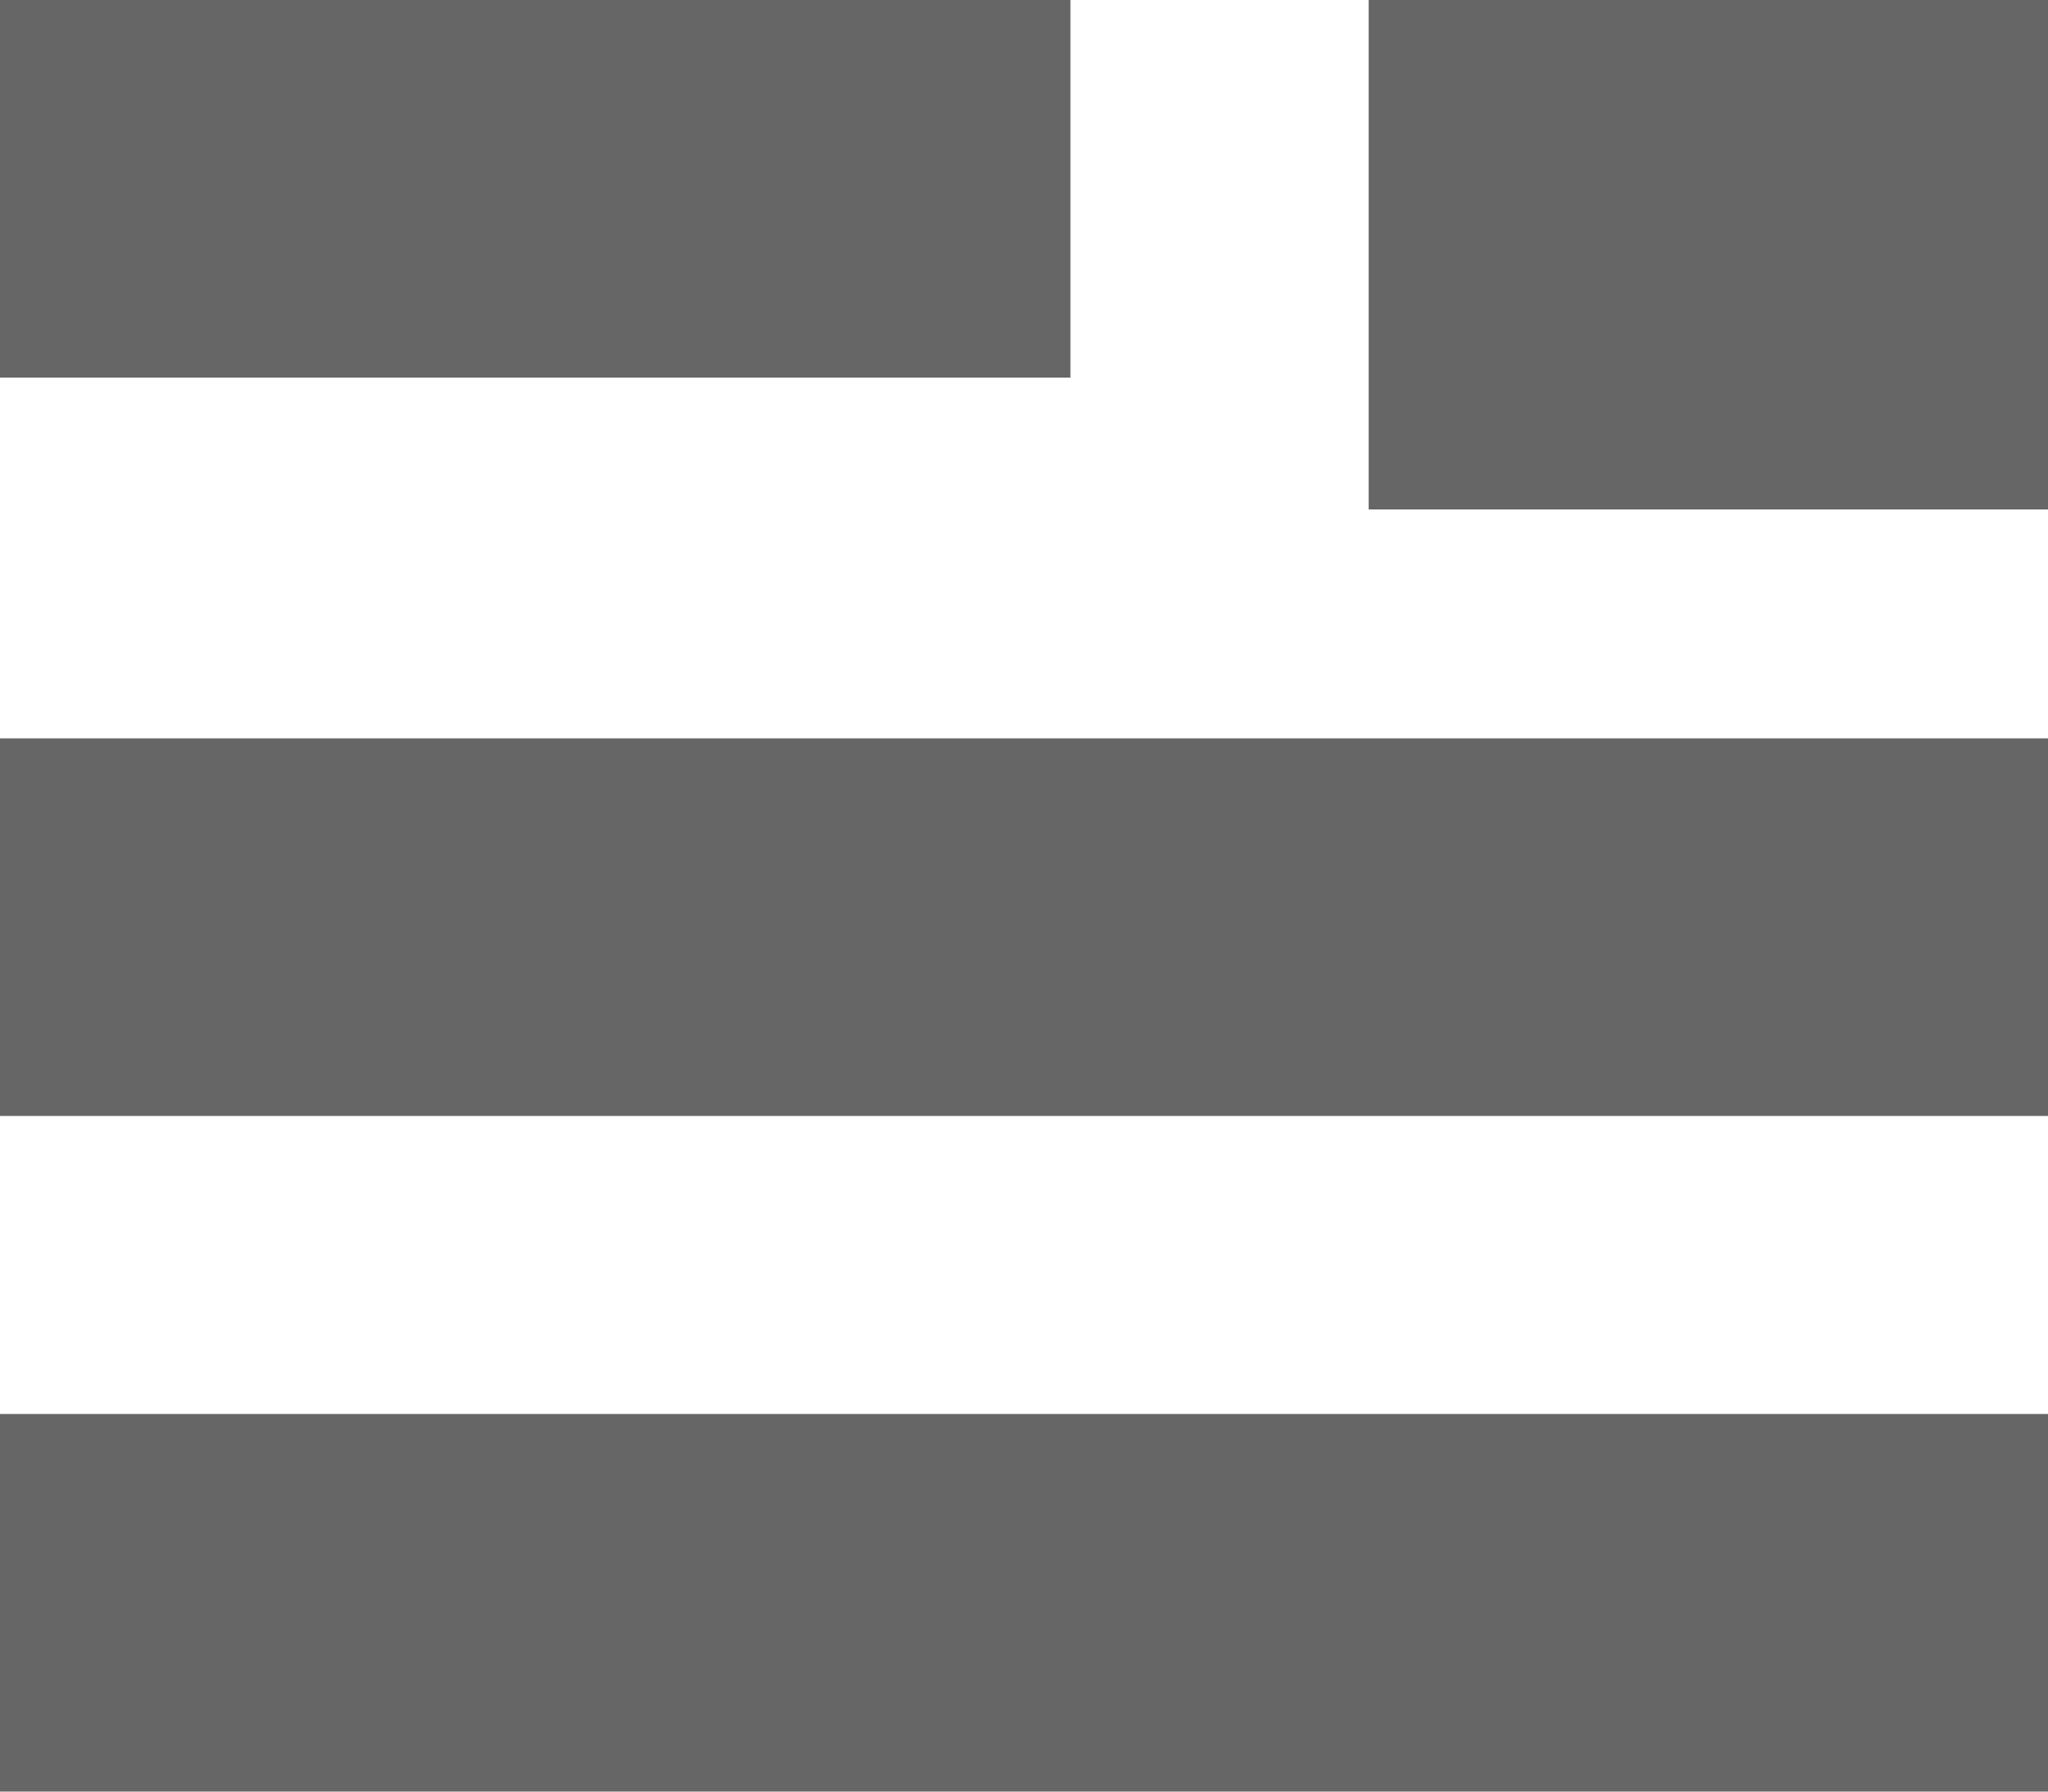
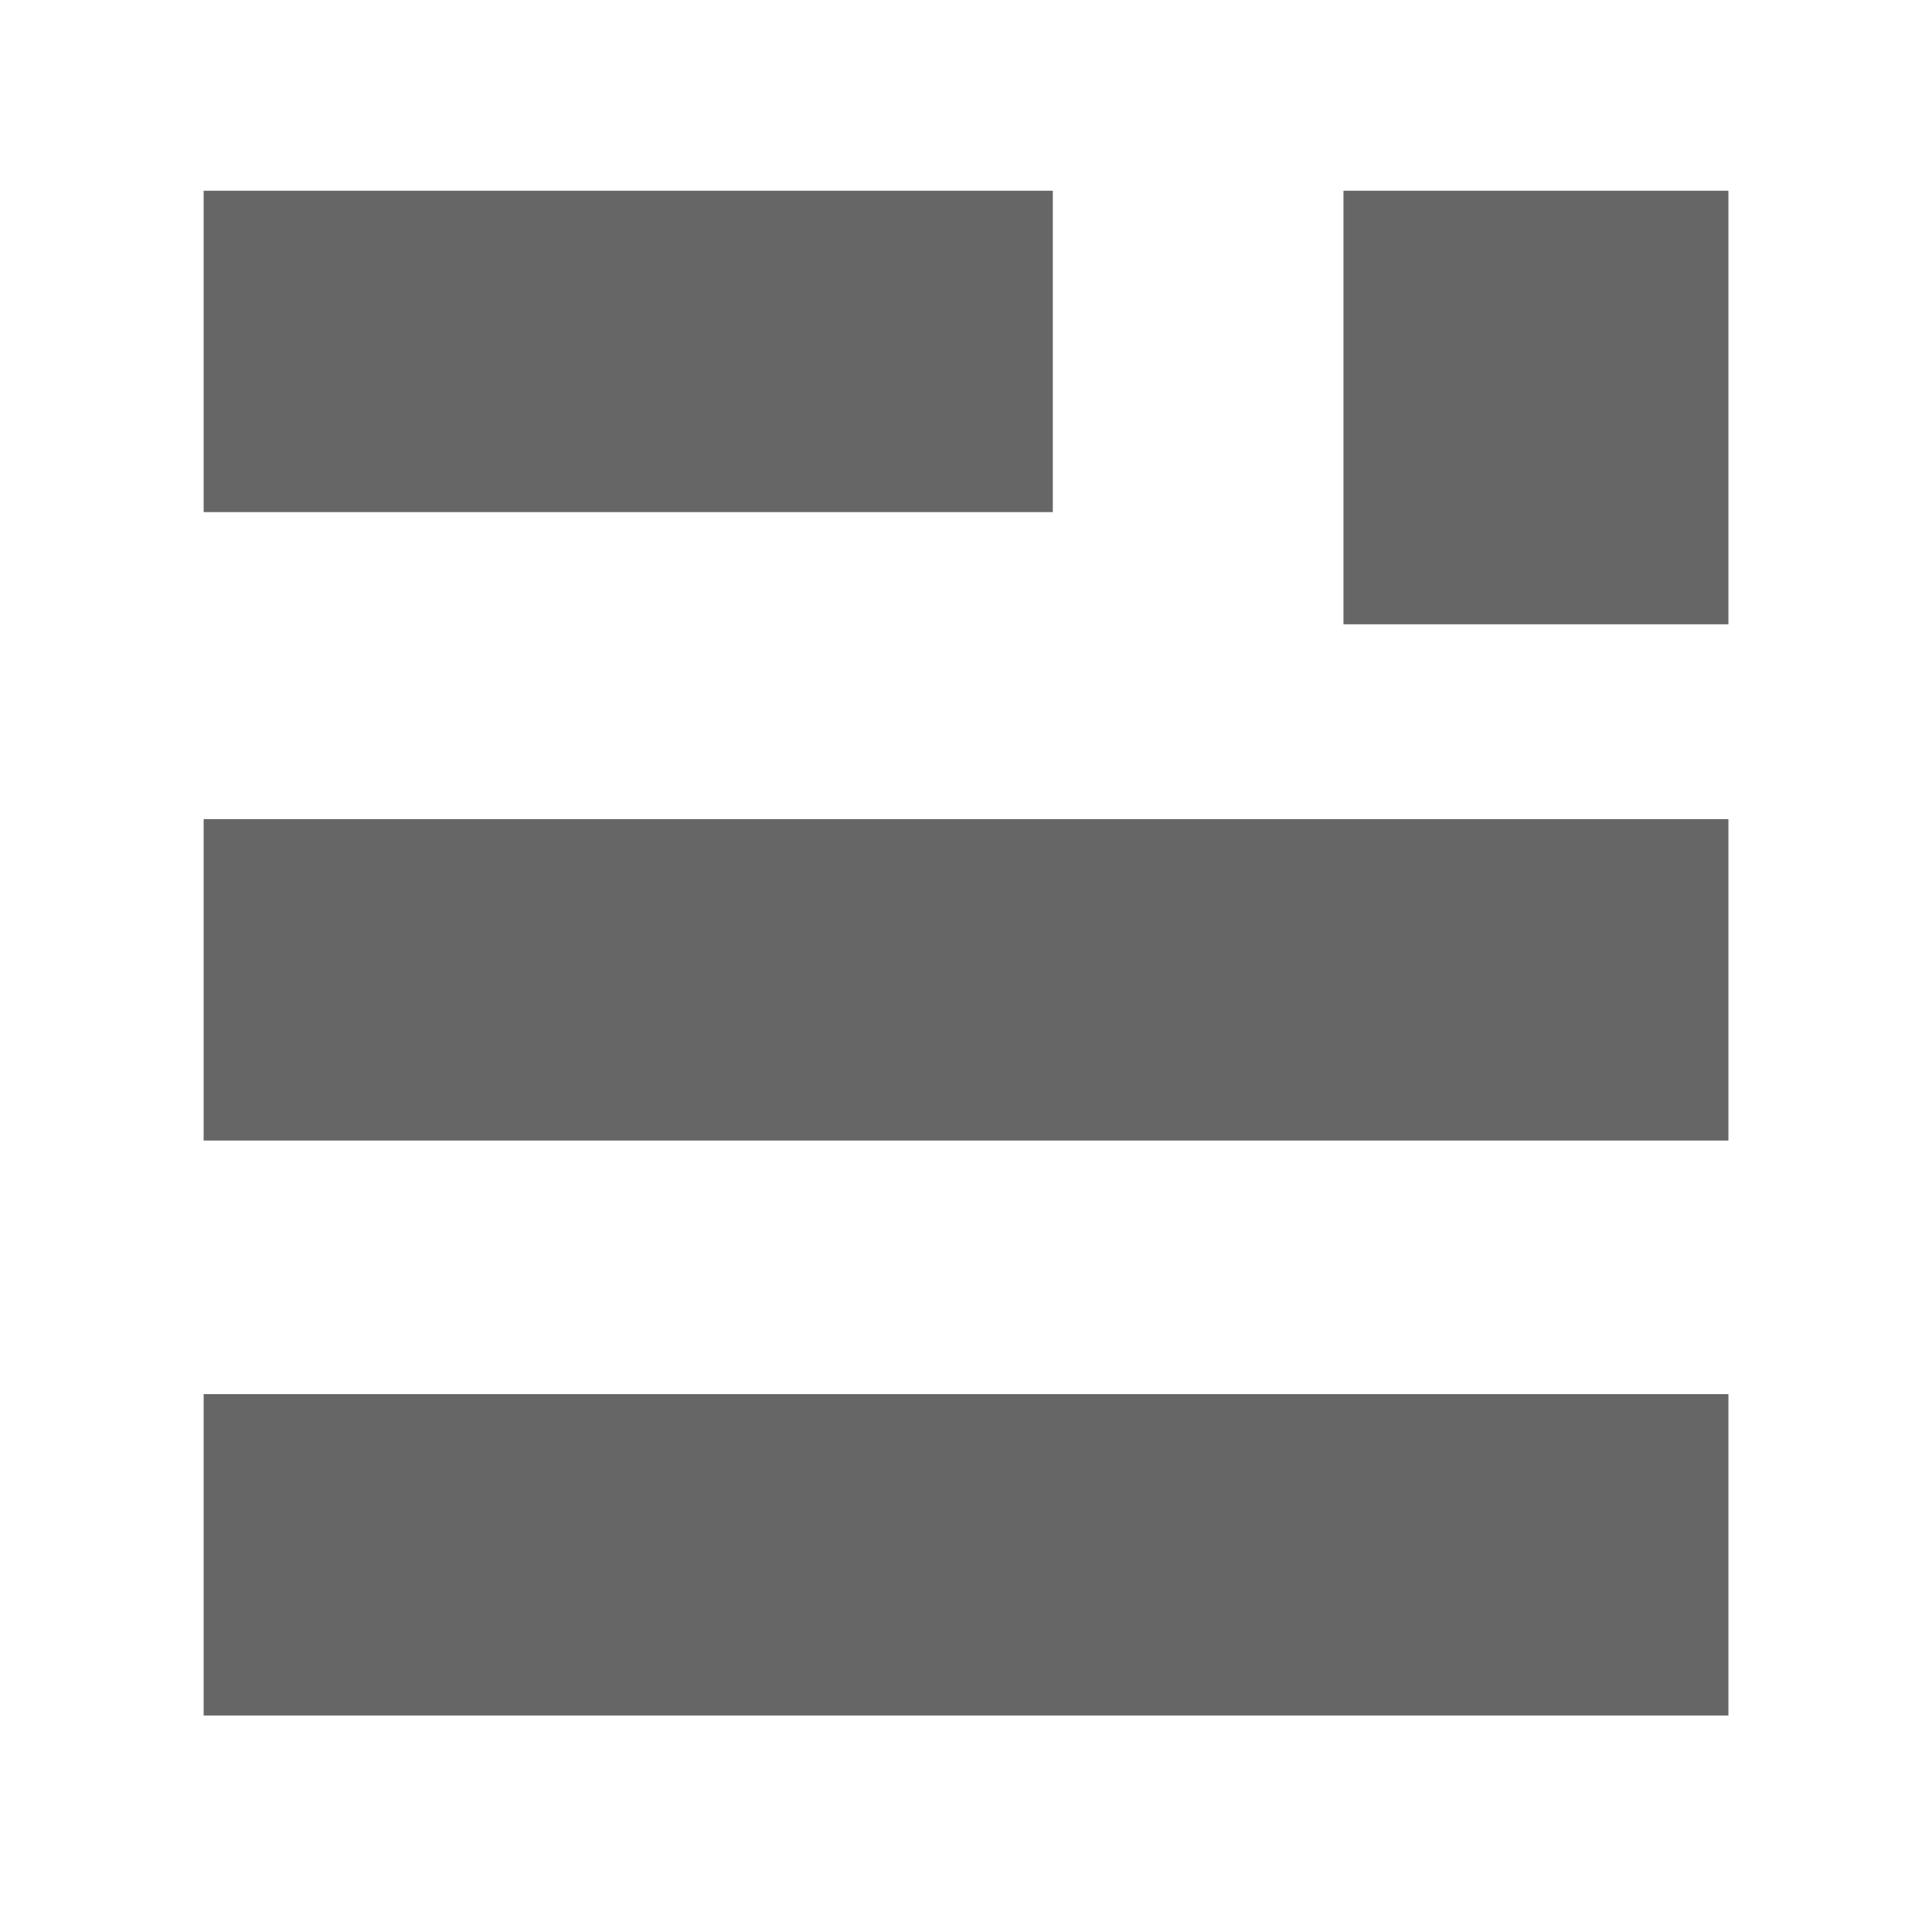
- <svg xmlns="http://www.w3.org/2000/svg" version="1.1" id="basis" x="0px" y="0px" width="64px" height="56px" viewBox="0 0 64 56" enable-background="new 0 0 64 56" xml:space="preserve">
+ <svg xmlns="http://www.w3.org/2000/svg" version="1.1" id="basis" x="0px" y="0px" width="32px" height="32px" viewBox="0 0 32 32" enable-background="new 0 0 32 32" xml:space="preserve">
  <g>
-     <rect fill="#666666" width="33.451" height="11.803" />
-     <rect y="23.079" fill="#666666" width="64" height="11.803" />
-     <rect y="44.197" fill="#666666" width="64" height="11.803" />
-     <rect x="42.77" fill="#666666" width="21.23" height="15.924" />
+     <rect x="3.373" y="3.159" fill="#666666" width="14.065" height="5.323" />
+     <rect x="3.373" y="13.567" fill="#666666" width="25.255" height="5.324" />
+     <rect x="3.373" y="23.091" fill="#666666" width="25.255" height="5.323" />
+     <rect x="22.252" y="3.159" fill="#666666" width="6.376" height="7.181" />
  </g>
</svg>
